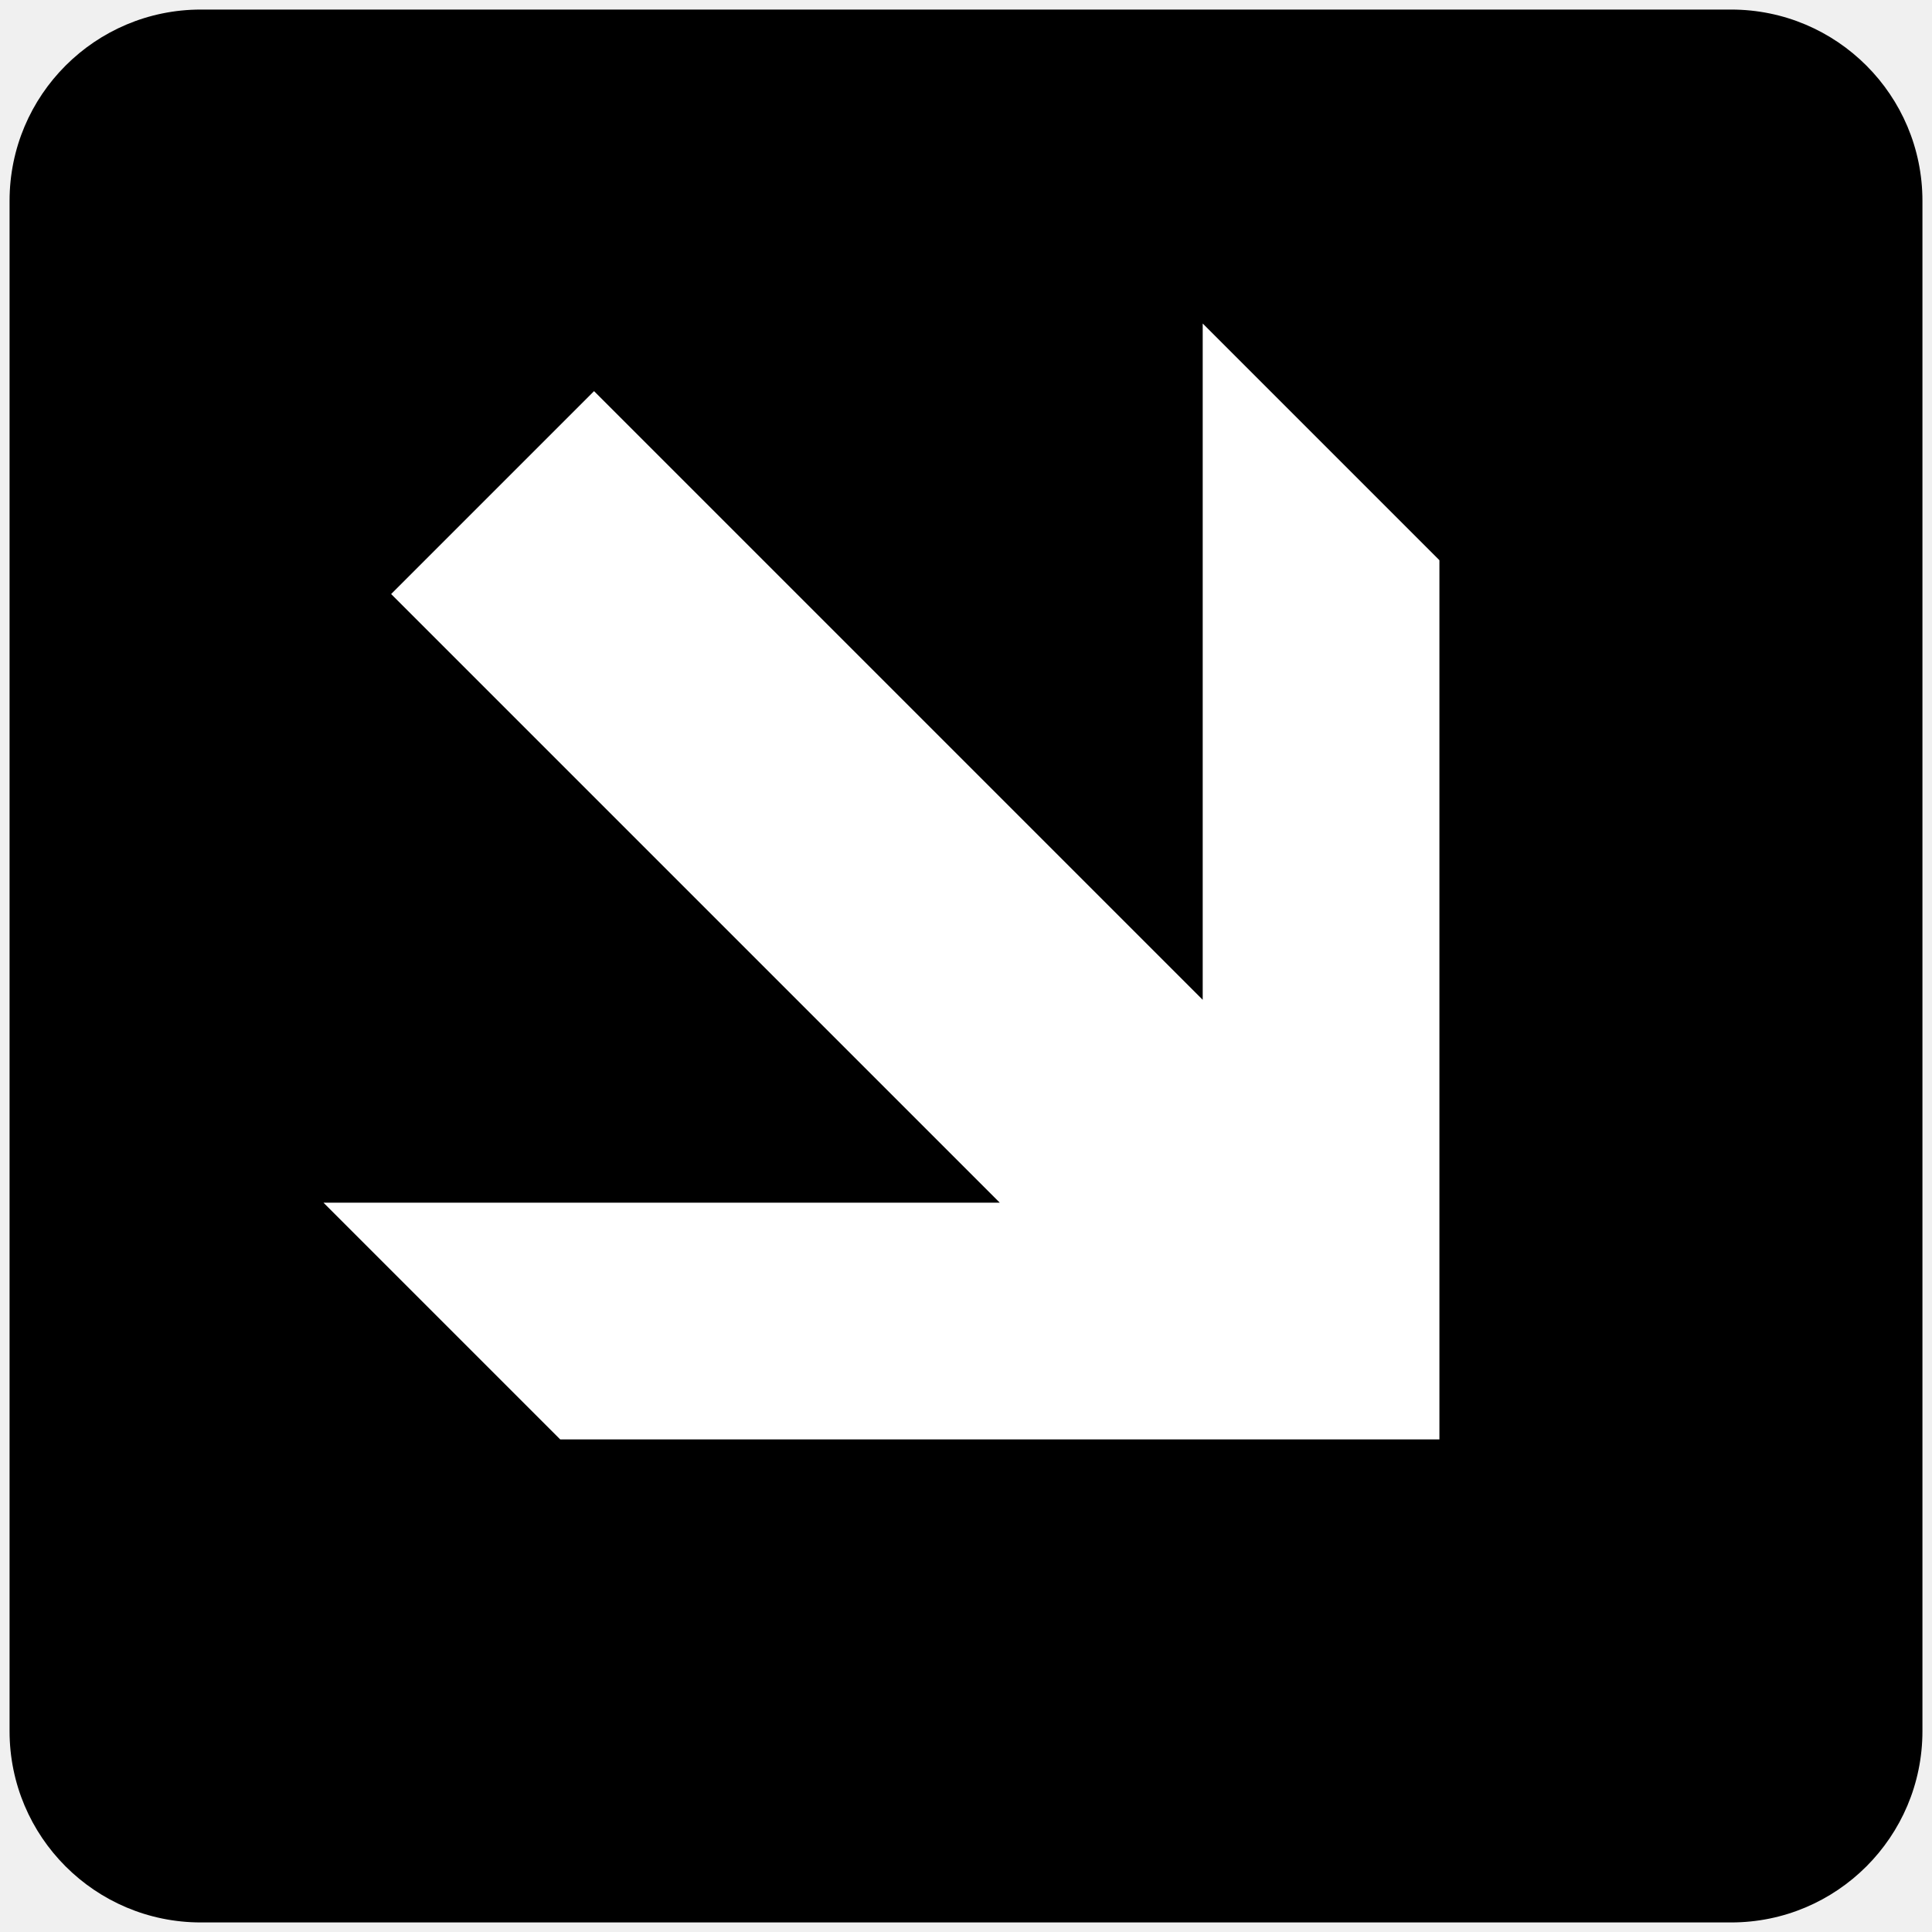
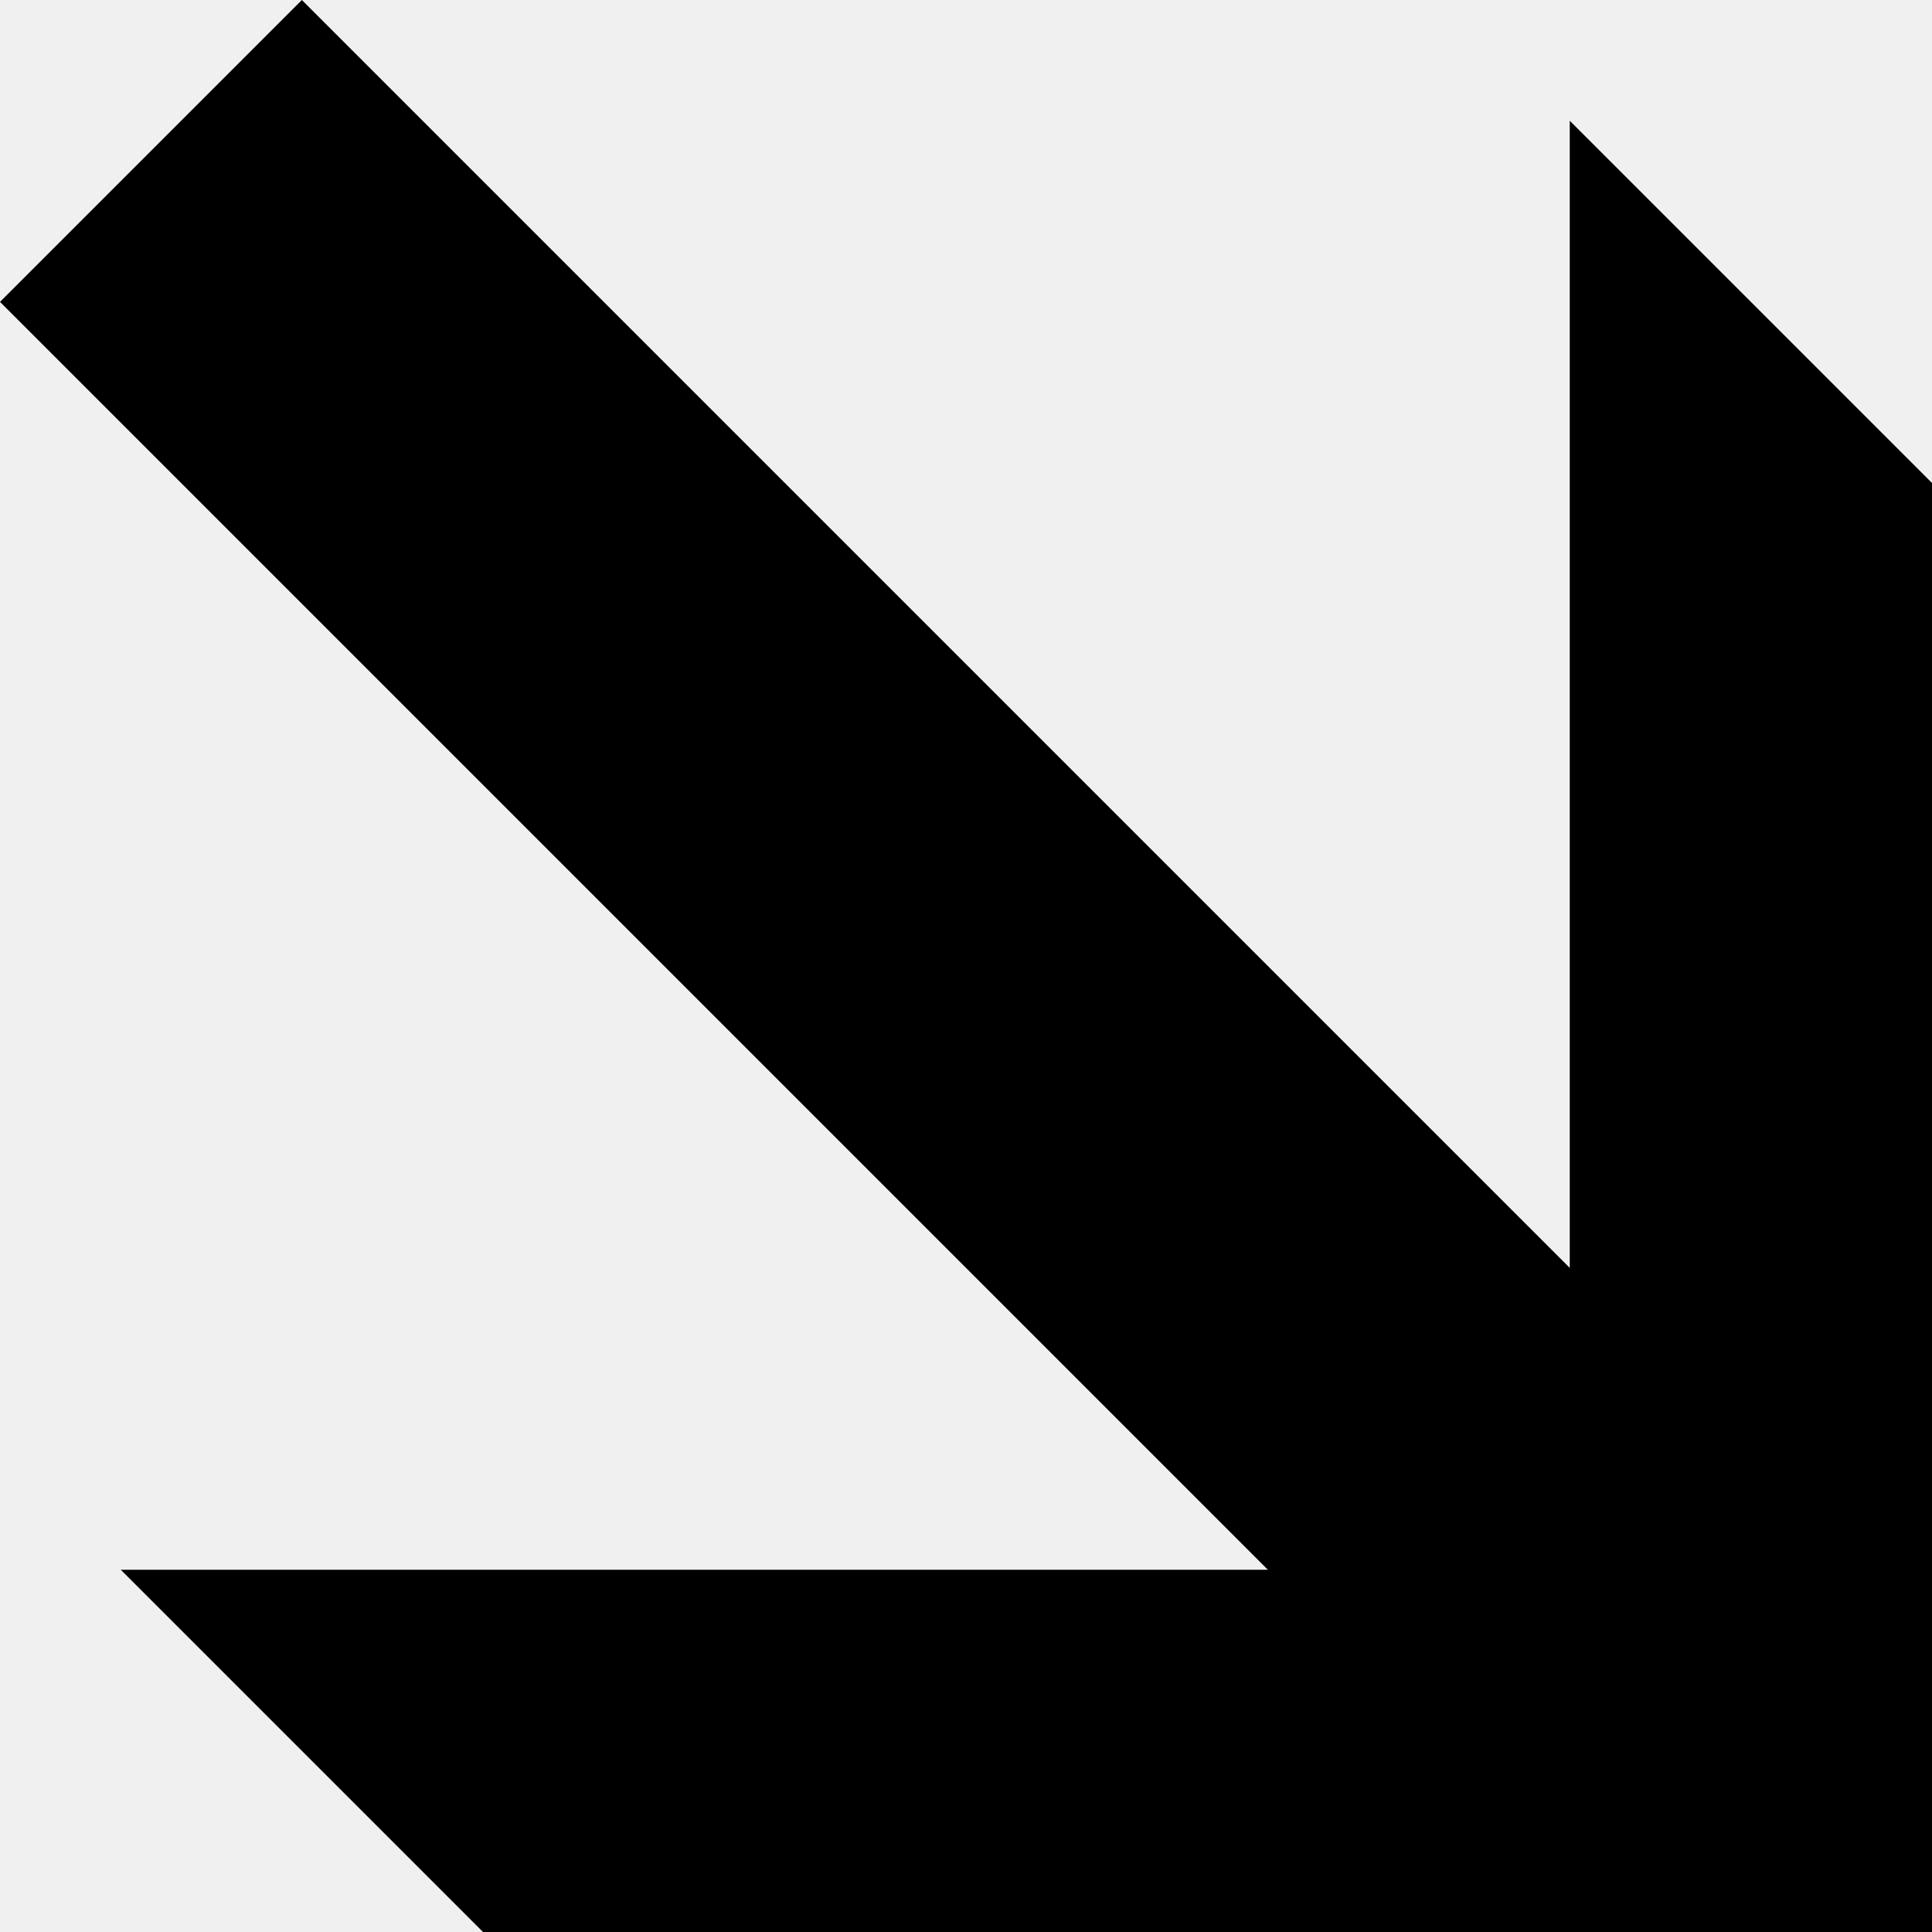
- <svg xmlns="http://www.w3.org/2000/svg" version="1.0" width="500px" height="500px" viewBox="-505, -505 ,1010, 1010">
-   <path style="stroke:none; fill:#000000;" d="M -400,-500        L 400,-500 A 100,100 0 0 1 500,-400 L  500,400  A 100,100 0 0 1  400,500       L -400,500 A 100,100 0 0 1 -500,400 L -500,-400 A 100,100 0 0 1 -400,-500 z" />
-   <polygon style="stroke:none; fill:#FFFFFF;" transform="rotate(45,0,0)" points="-350,75 100,75 -150,325 25,325 350,0 25,-325 -150,-325 100,-75 -350,-75 " />
+ <svg xmlns="http://www.w3.org/2000/svg" version="1.0" width="400px" height="400px" viewBox="-400, -400 ,800, 800">
+   <polygon style="stroke:none; fill:#000000;" points="400,400 -200,400 -350,250 125,250 -400,-275 -275,-400 250,125 250,-350 400,-200" />
</svg>
